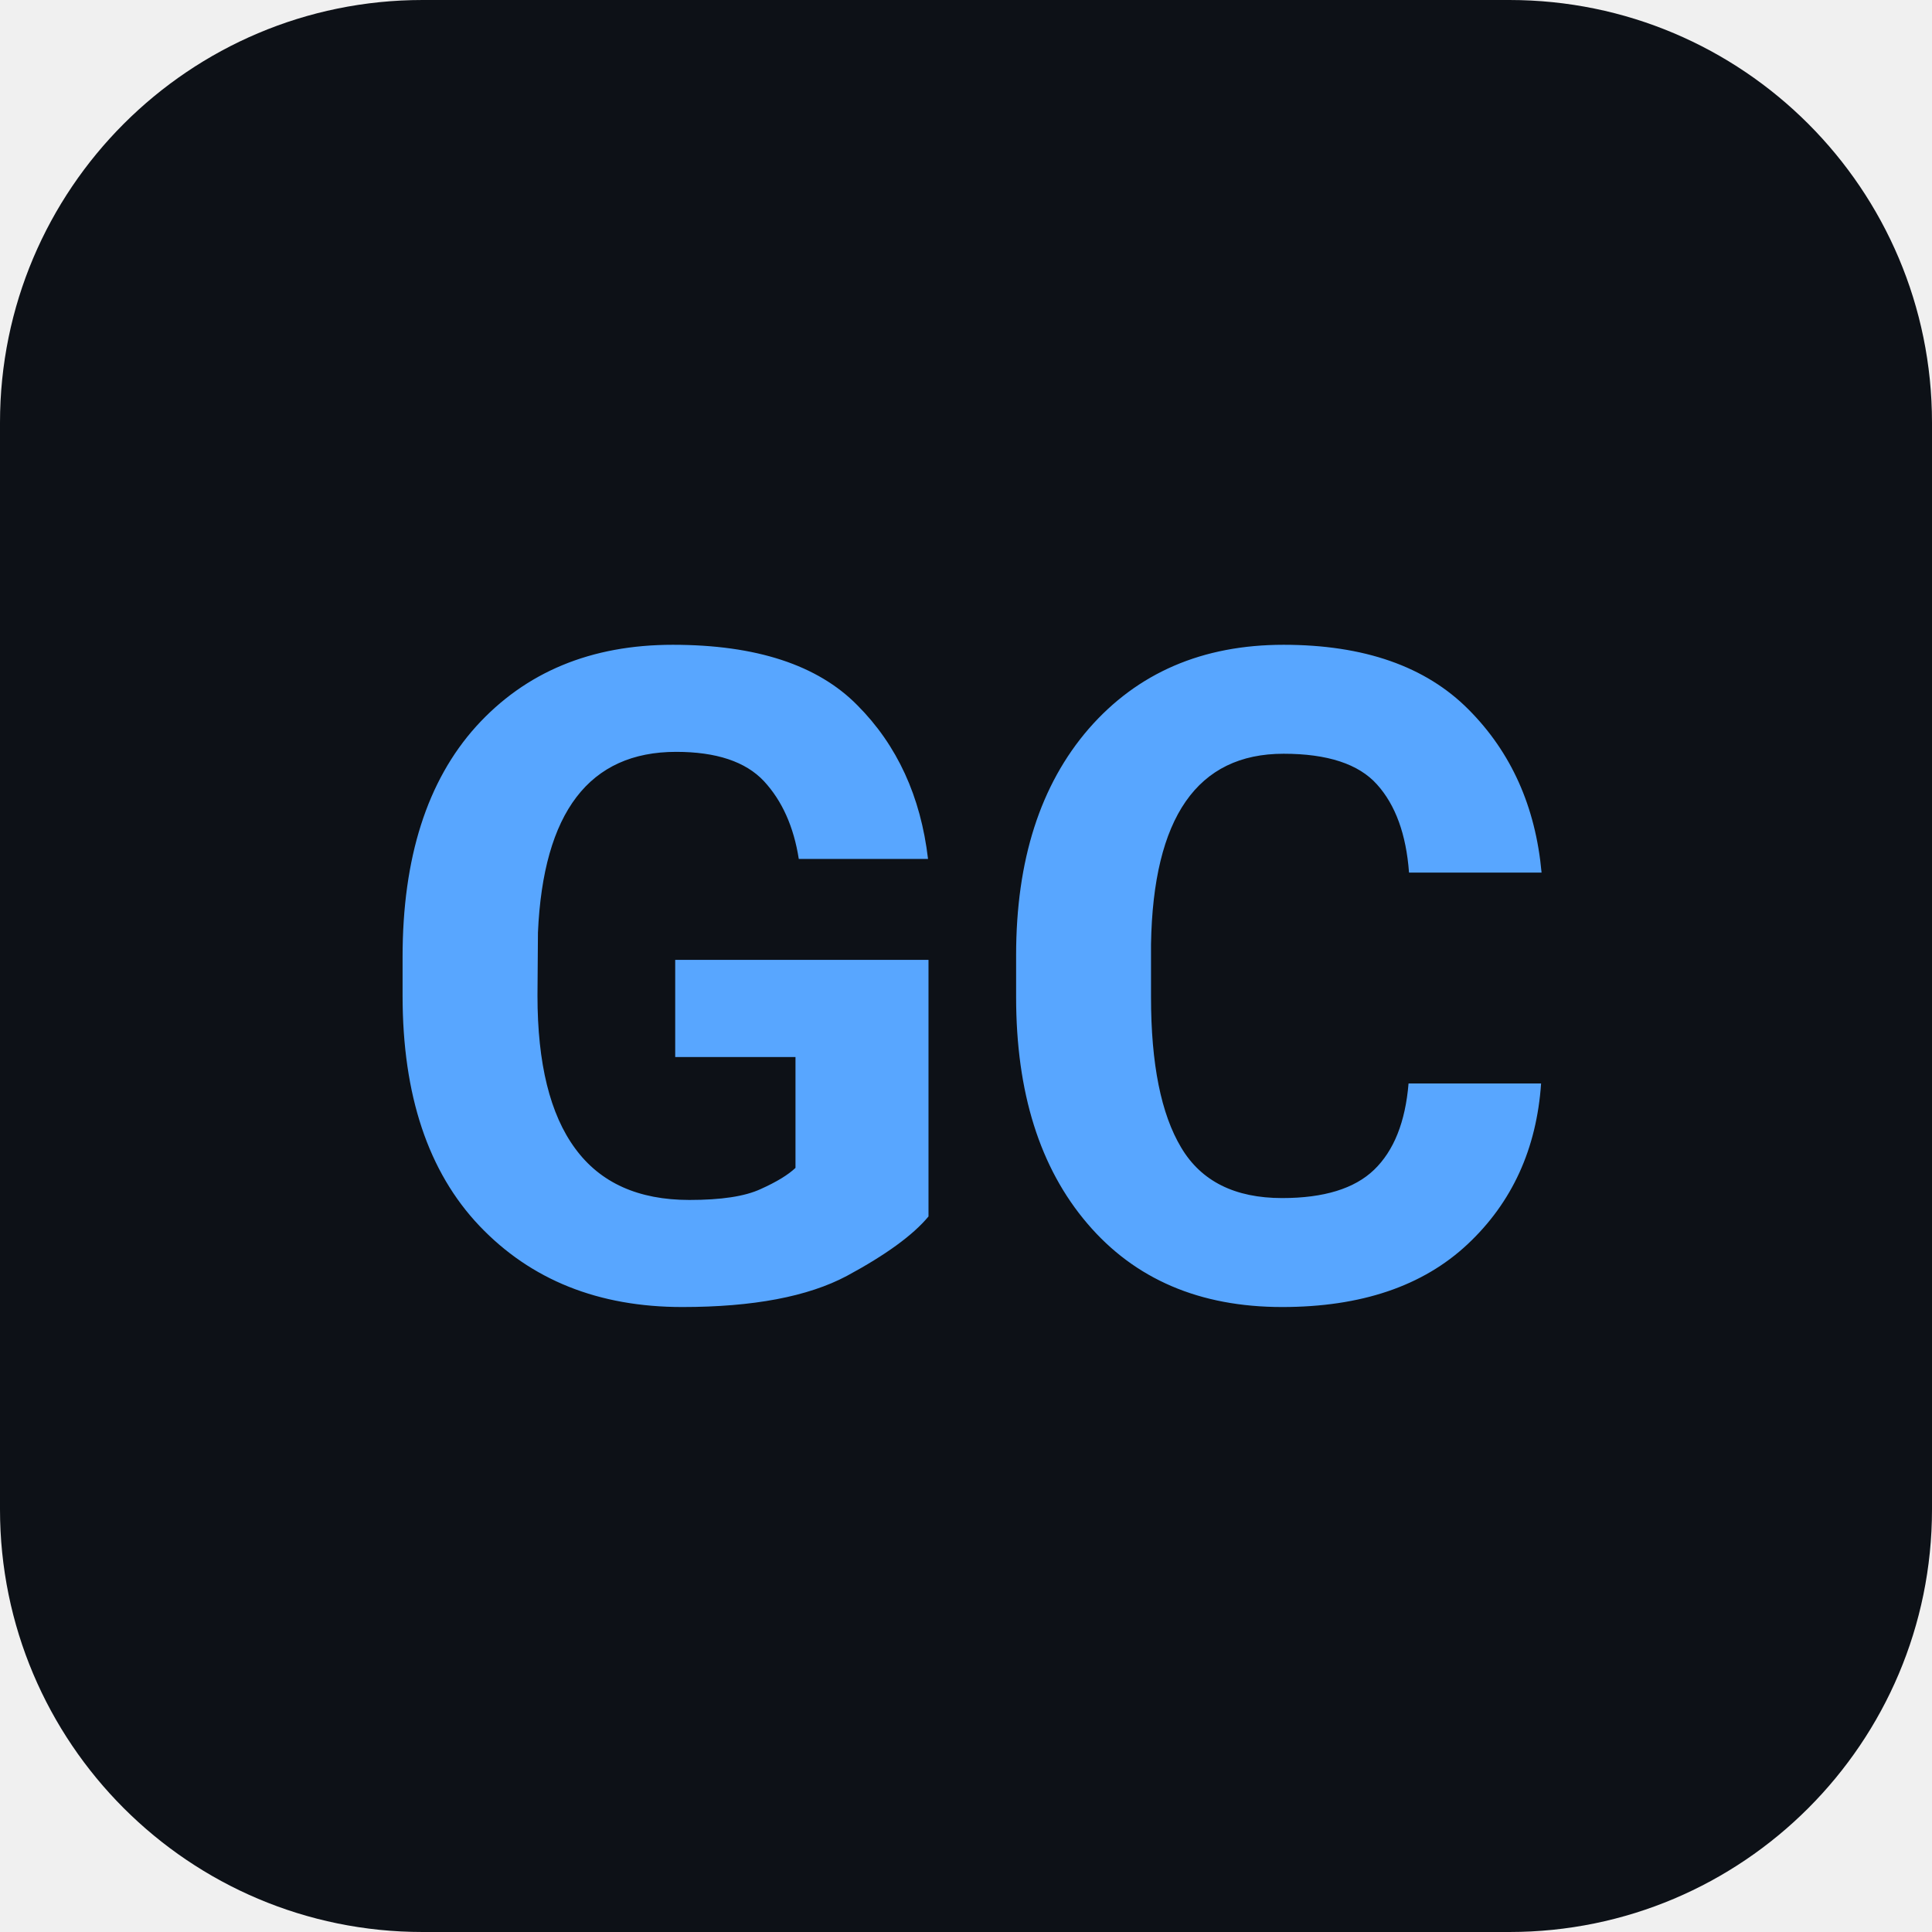
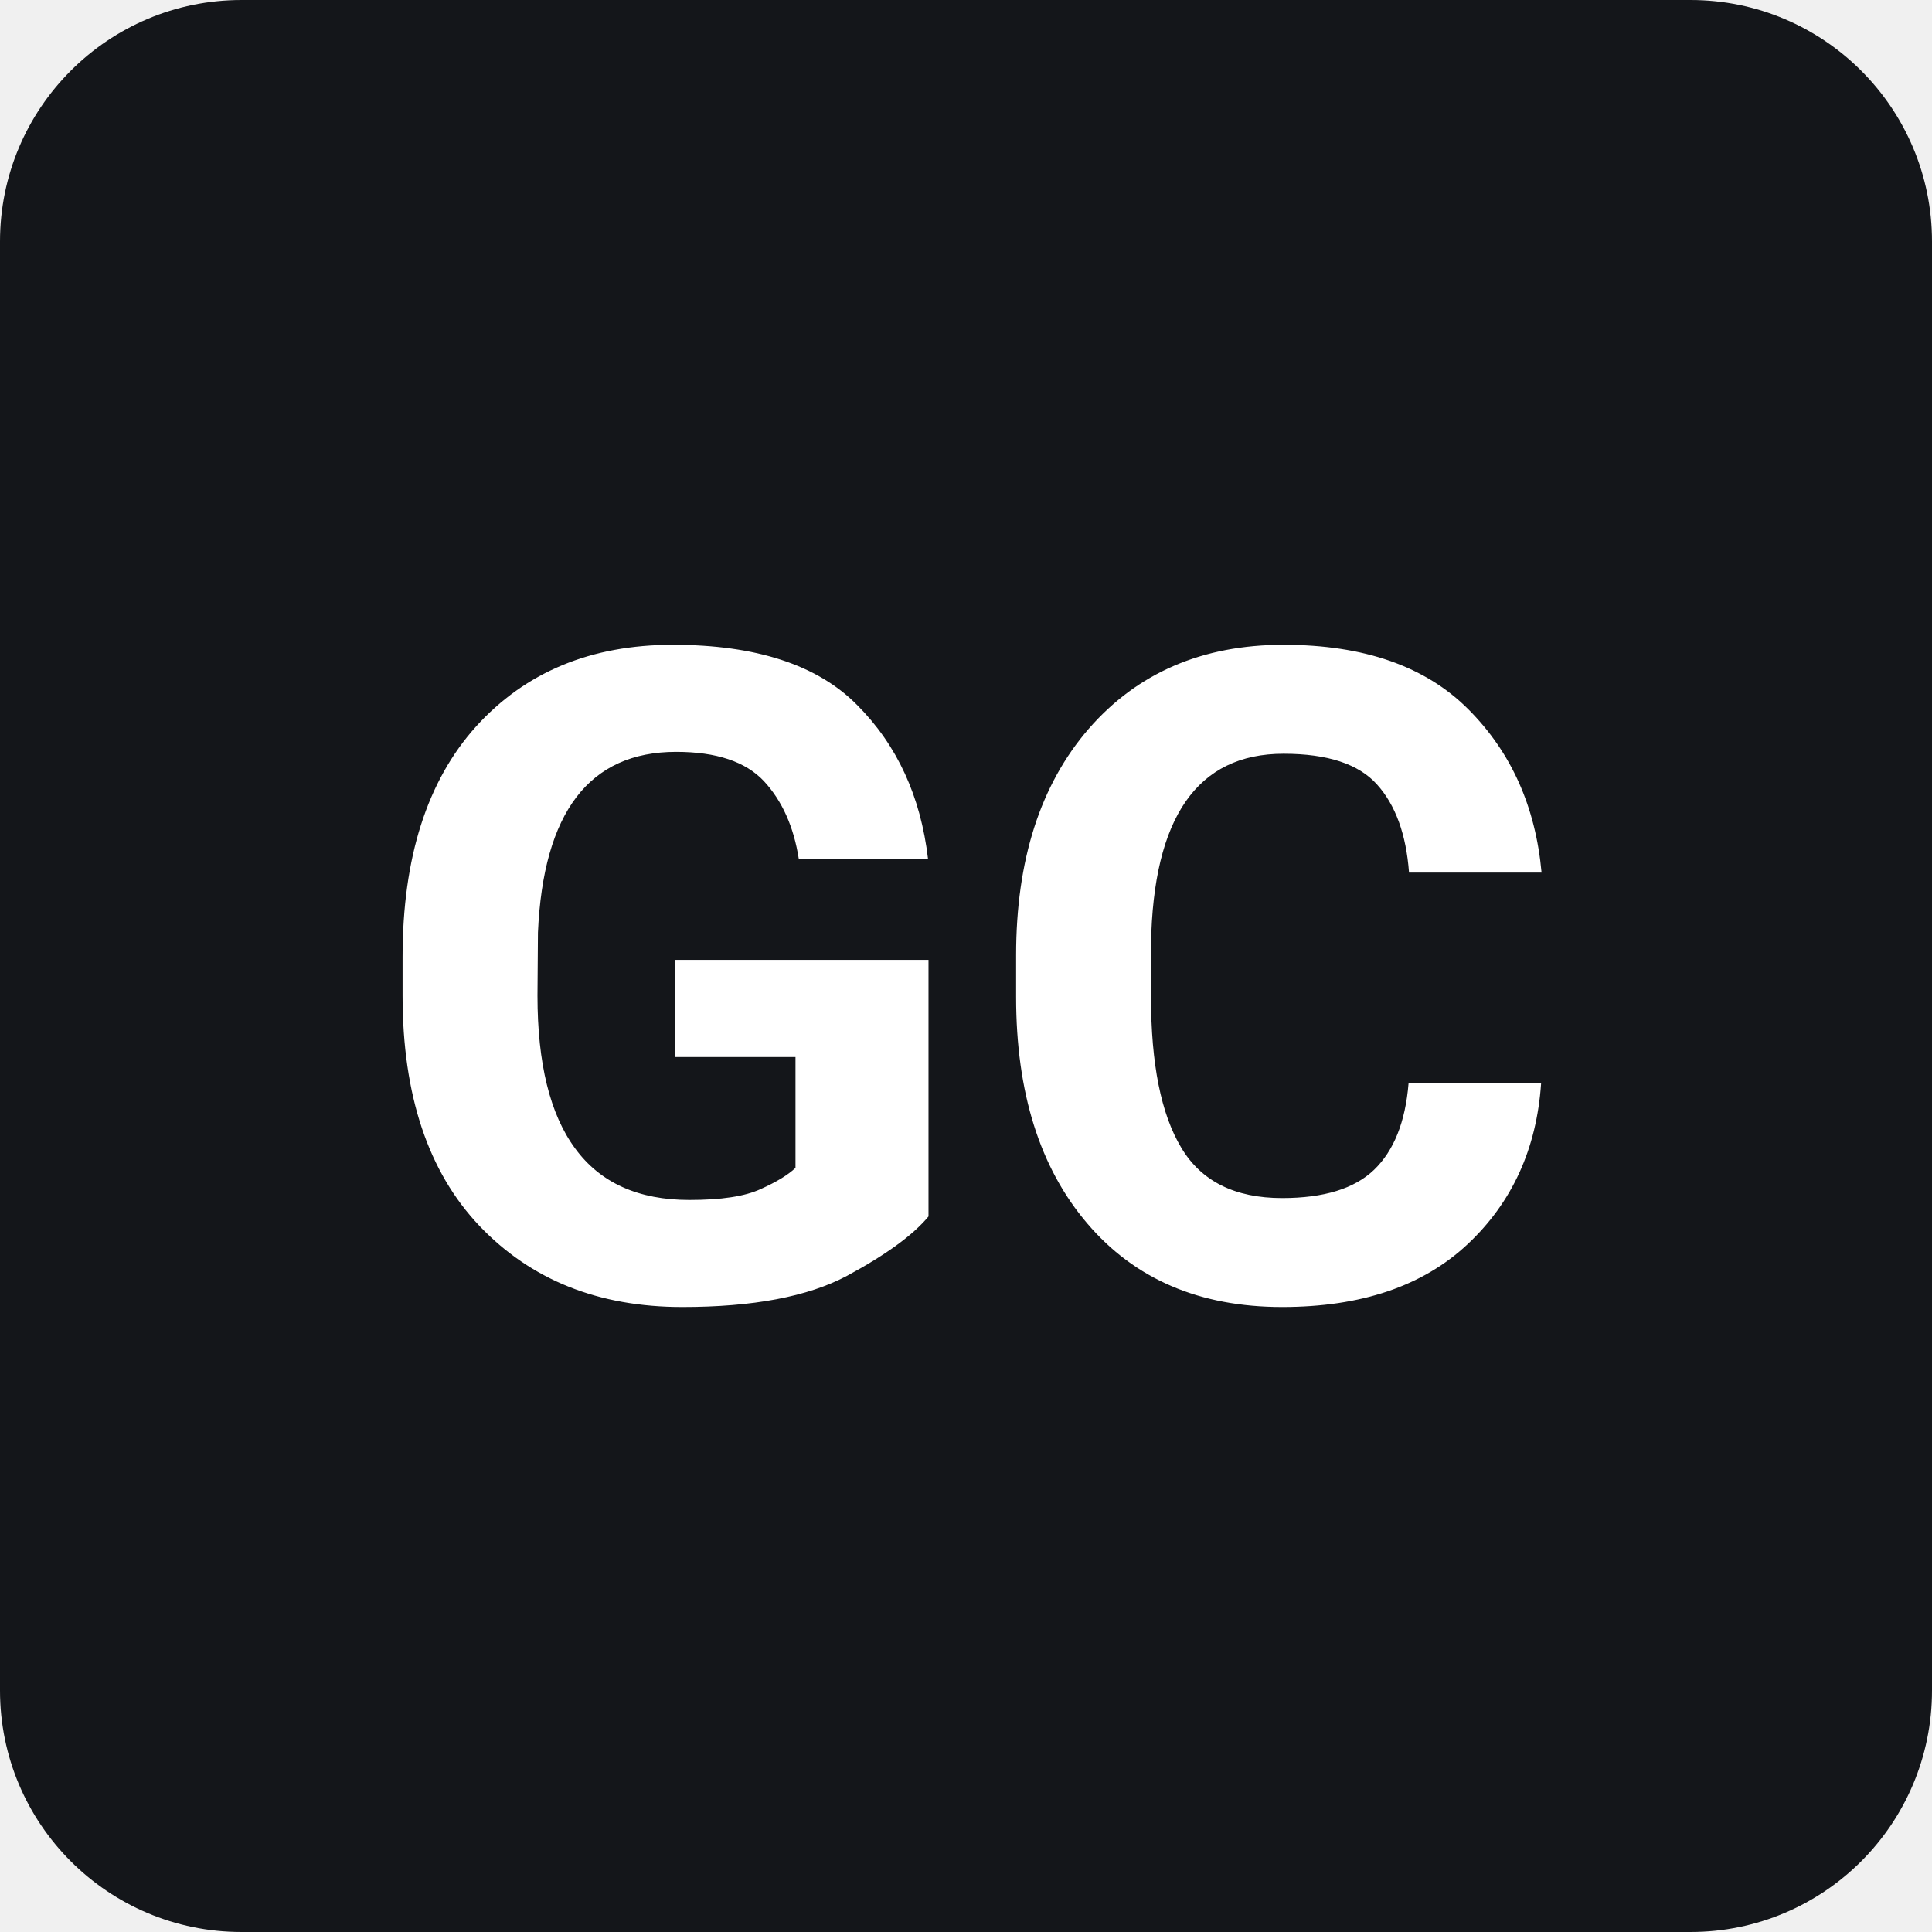
<svg xmlns="http://www.w3.org/2000/svg" viewBox="0 0 64 64" role="img" aria-label="GC">
-   <rect width="64" height="64" rx="14" fill="#0d1117" />
-   <text x="32" y="43" text-anchor="middle" font-family="Segoe UI, Roboto, Helvetica, Arial, sans-serif" font-size="30" font-weight="700" fill="#58a6ff">GC</text>
+   <rect width="64" height="64" rx="8" fill="#14161a" />
+   <text x="32" y="43" text-anchor="middle" font-family="Segoe UI, Roboto, Helvetica, Arial, sans-serif" font-size="30" font-weight="700" fill="#ffffff">GC</text>
</svg>
